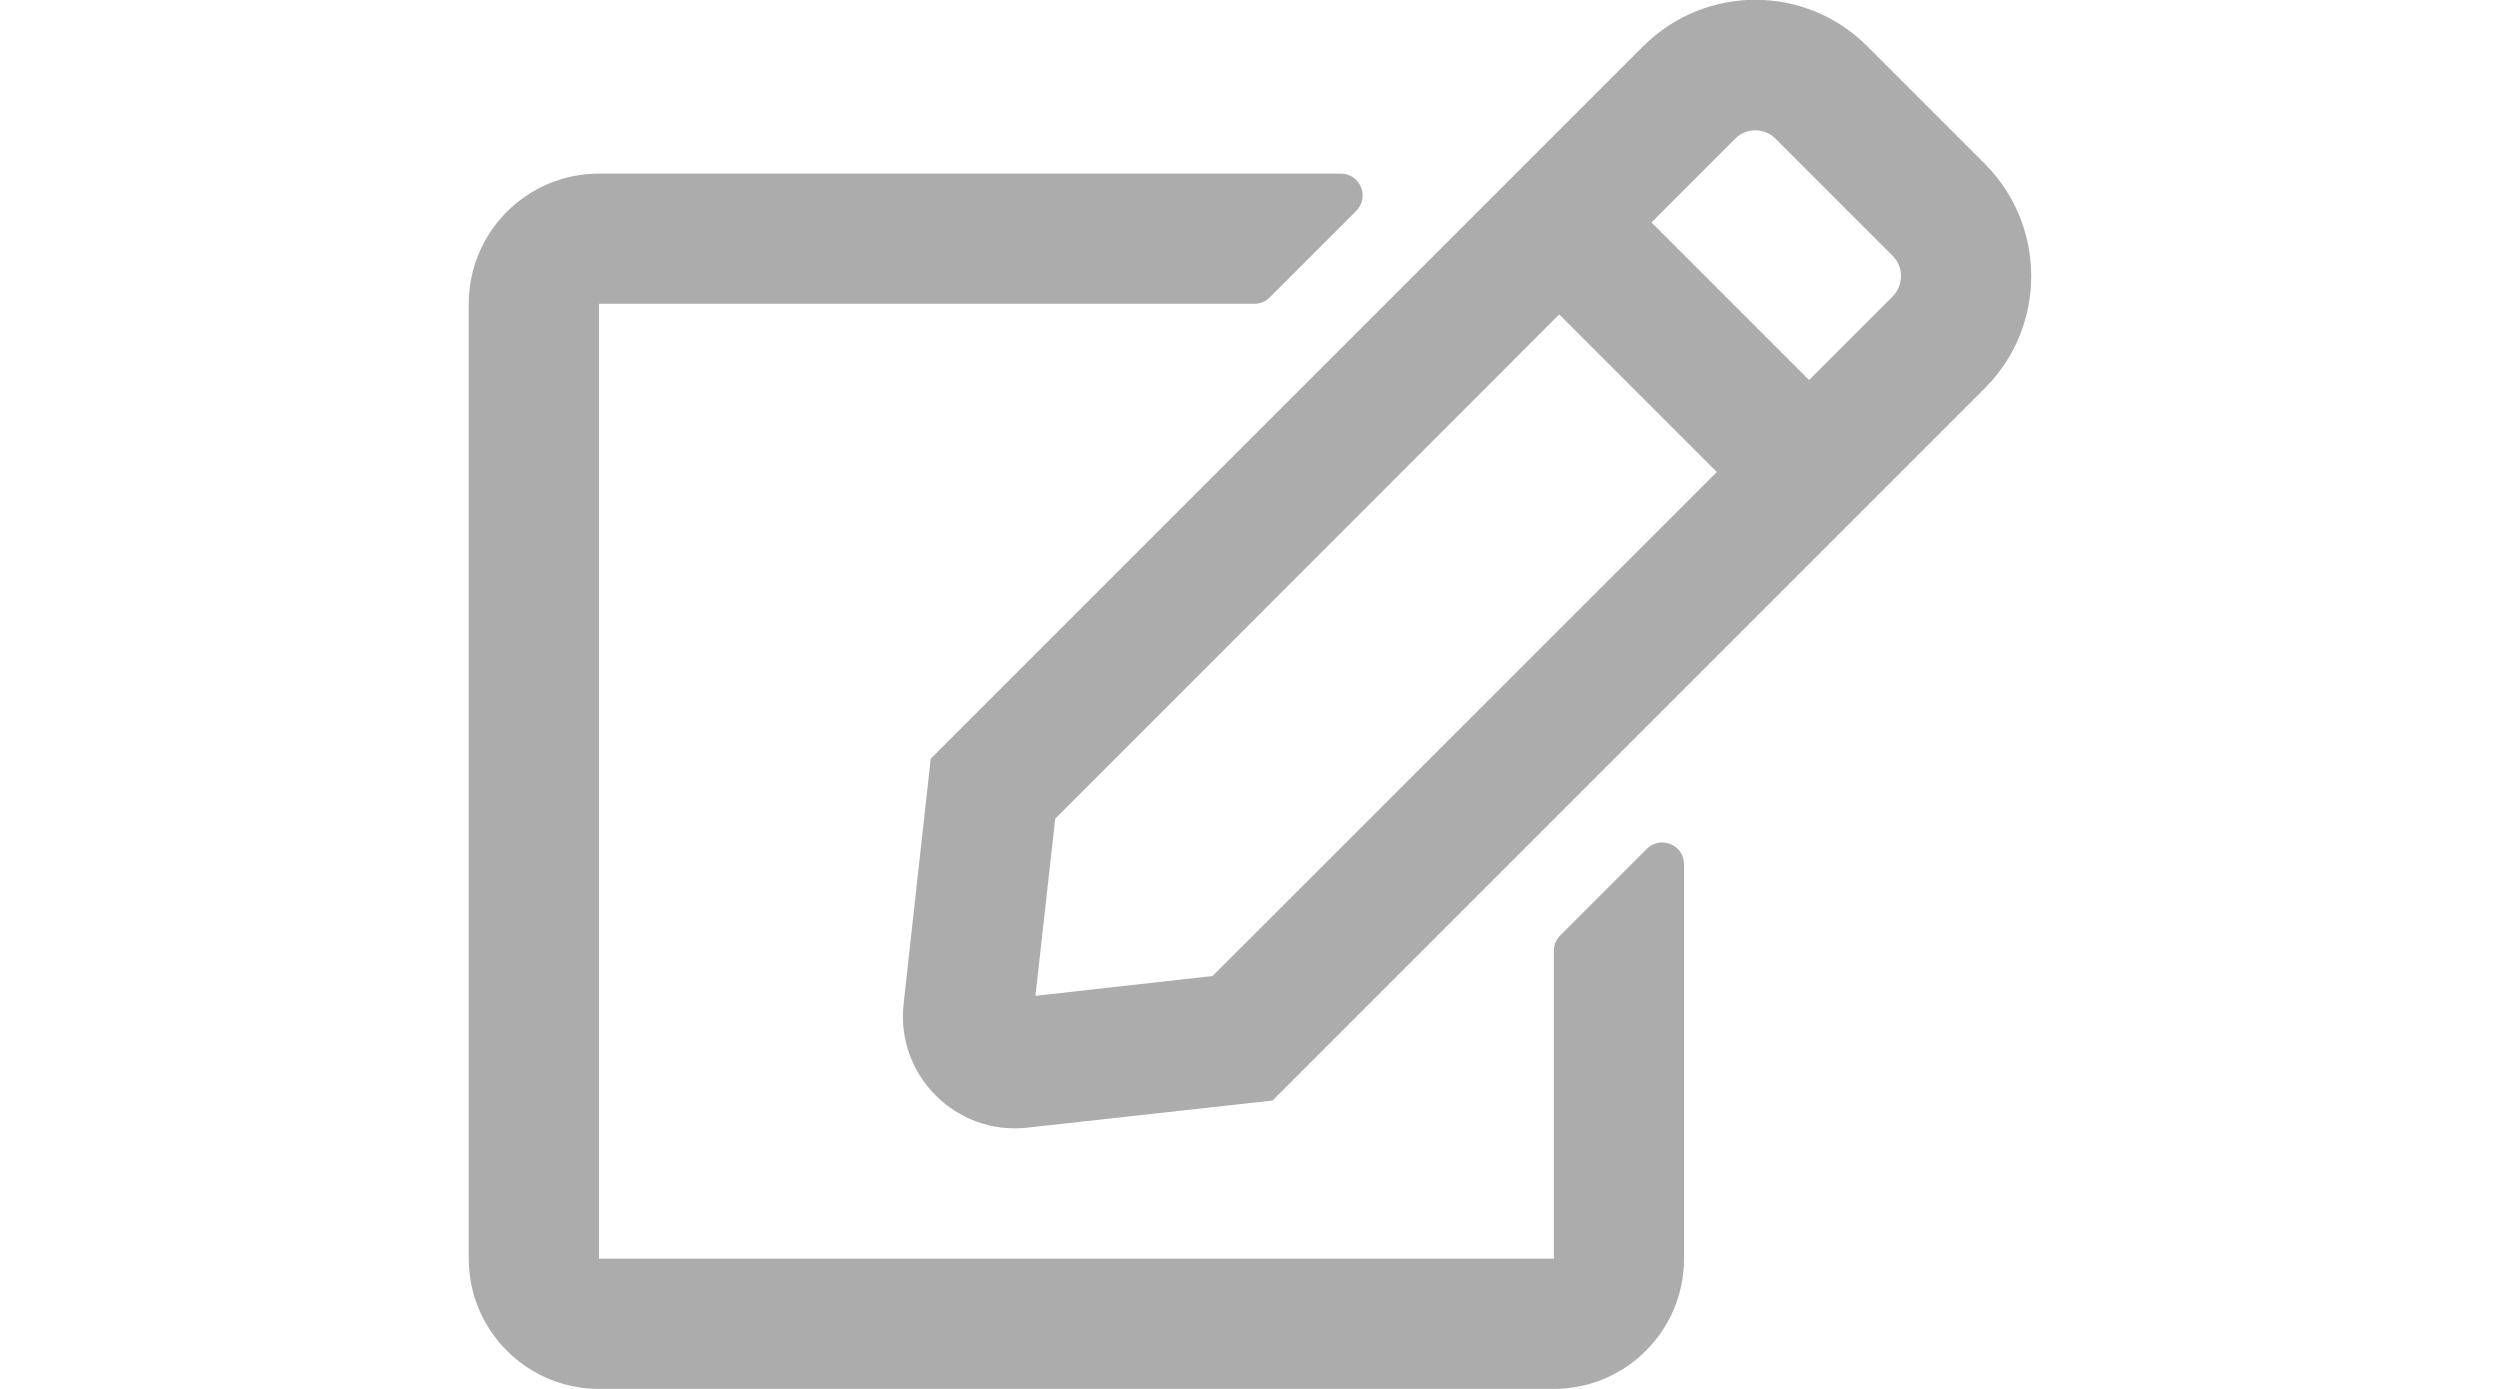
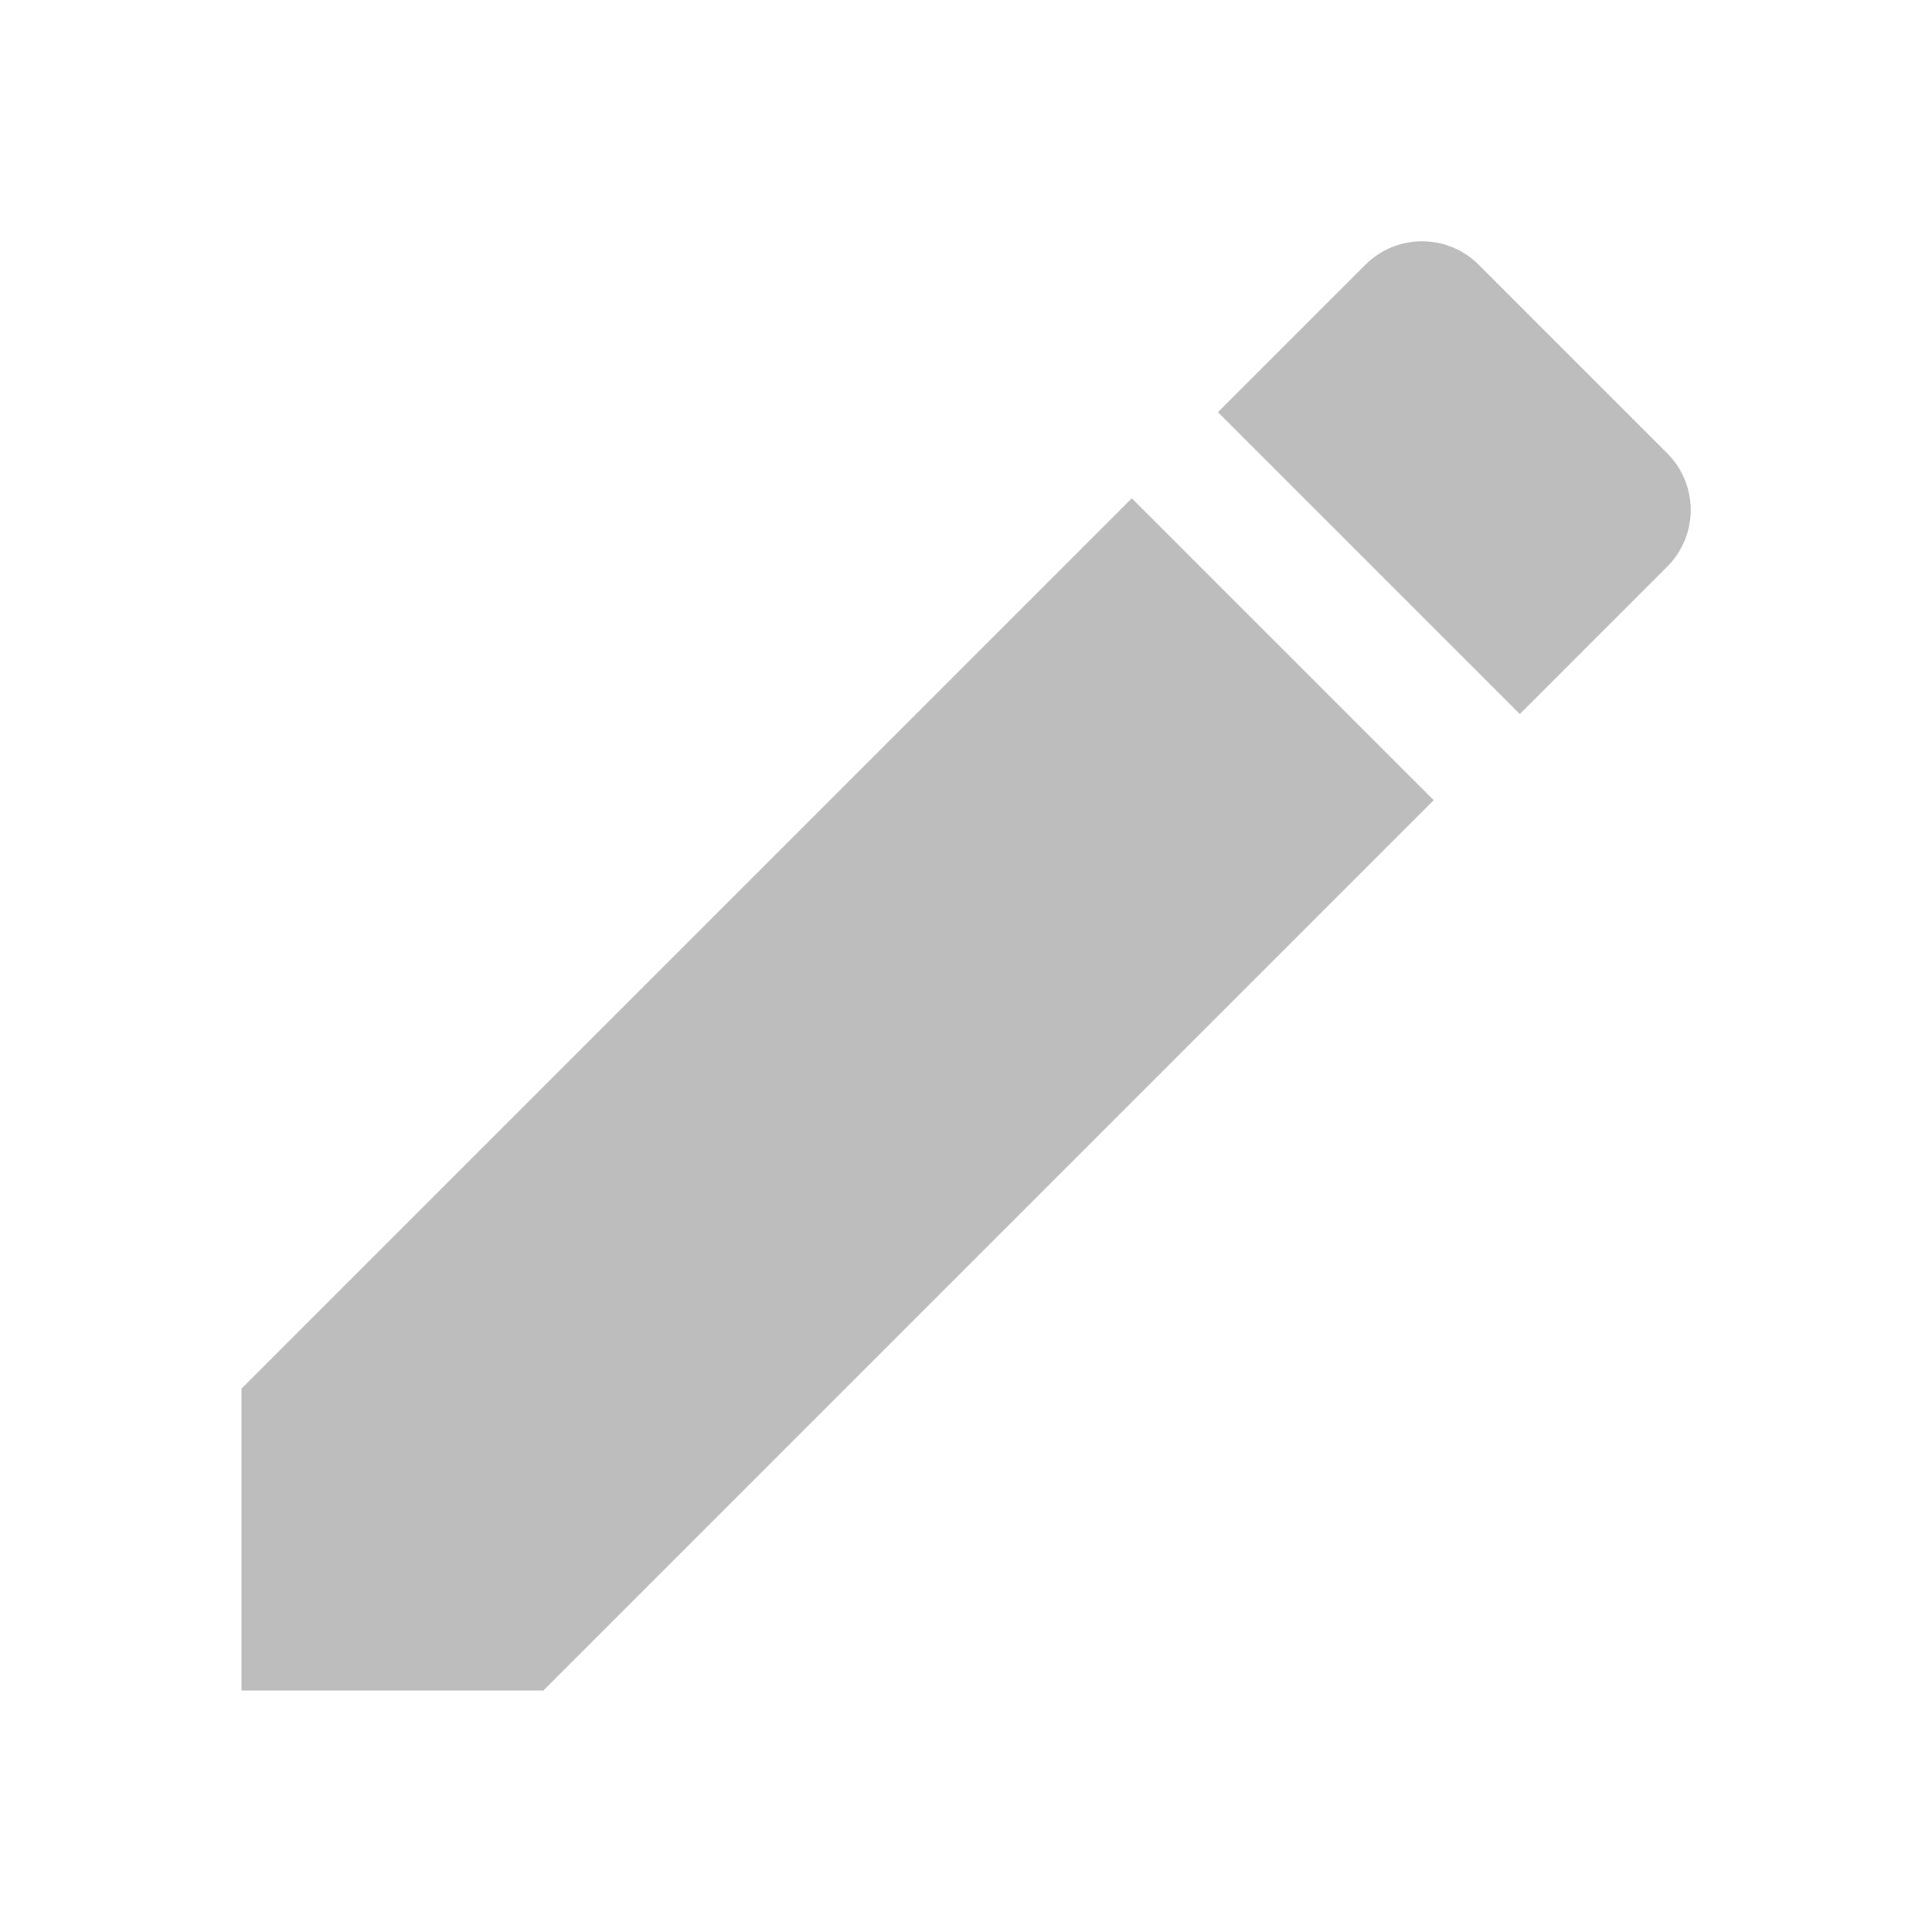
- <svg xmlns="http://www.w3.org/2000/svg" height="15px" width="27px" viewBox="0 0 576 512" fill="#acacac">
-   <path d="M402.3 344.9l32-32c5-5 13.7-1.5 13.7 5.7V464c0 26.5-21.5 48-48 48H48c-26.5 0-48-21.5-48-48V112c0-26.5 21.5-48 48-48h273.5c7.1 0 10.7 8.6 5.7 13.7l-32 32c-1.5 1.5-3.5 2.3-5.7 2.3H48v352h352V350.5c0-2.1.8-4.1 2.3-5.6zm156.6-201.8L296.3 405.7l-90.4 10c-26.2 2.9-48.5-19.2-45.6-45.6l10-90.4L432.9 17.1c22.9-22.9 59.9-22.9 82.7 0l43.2 43.2c22.9 22.9 22.9 60 .1 82.8zM460.1 174L402 115.9 216.2 301.8l-7.3 65.3 65.3-7.3L460.1 174zm64.8-79.7l-43.2-43.2c-4.1-4.1-10.8-4.1-14.8 0L436 82l58.1 58.1 30.9-30.9c4-4.2 4-10.8-.1-14.9z">
-   </path>
+ <svg xmlns="http://www.w3.org/2000/svg" viewBox="0 0 24 24">
+   <path fill="#bdbdbd" d="M3 17.25V21h3.75L17.81 9.94l-3.75-3.75L3 17.25zM20.71 7.04c.39-.39.39-1.02 0-1.41l-2.34-2.34c-.39-.39-1.02-.39-1.41 0l-1.83 1.83 3.75 3.75 1.83-1.83z" />
+   <path d="M0 0h24v24H0z" fill="none" />
</svg>
